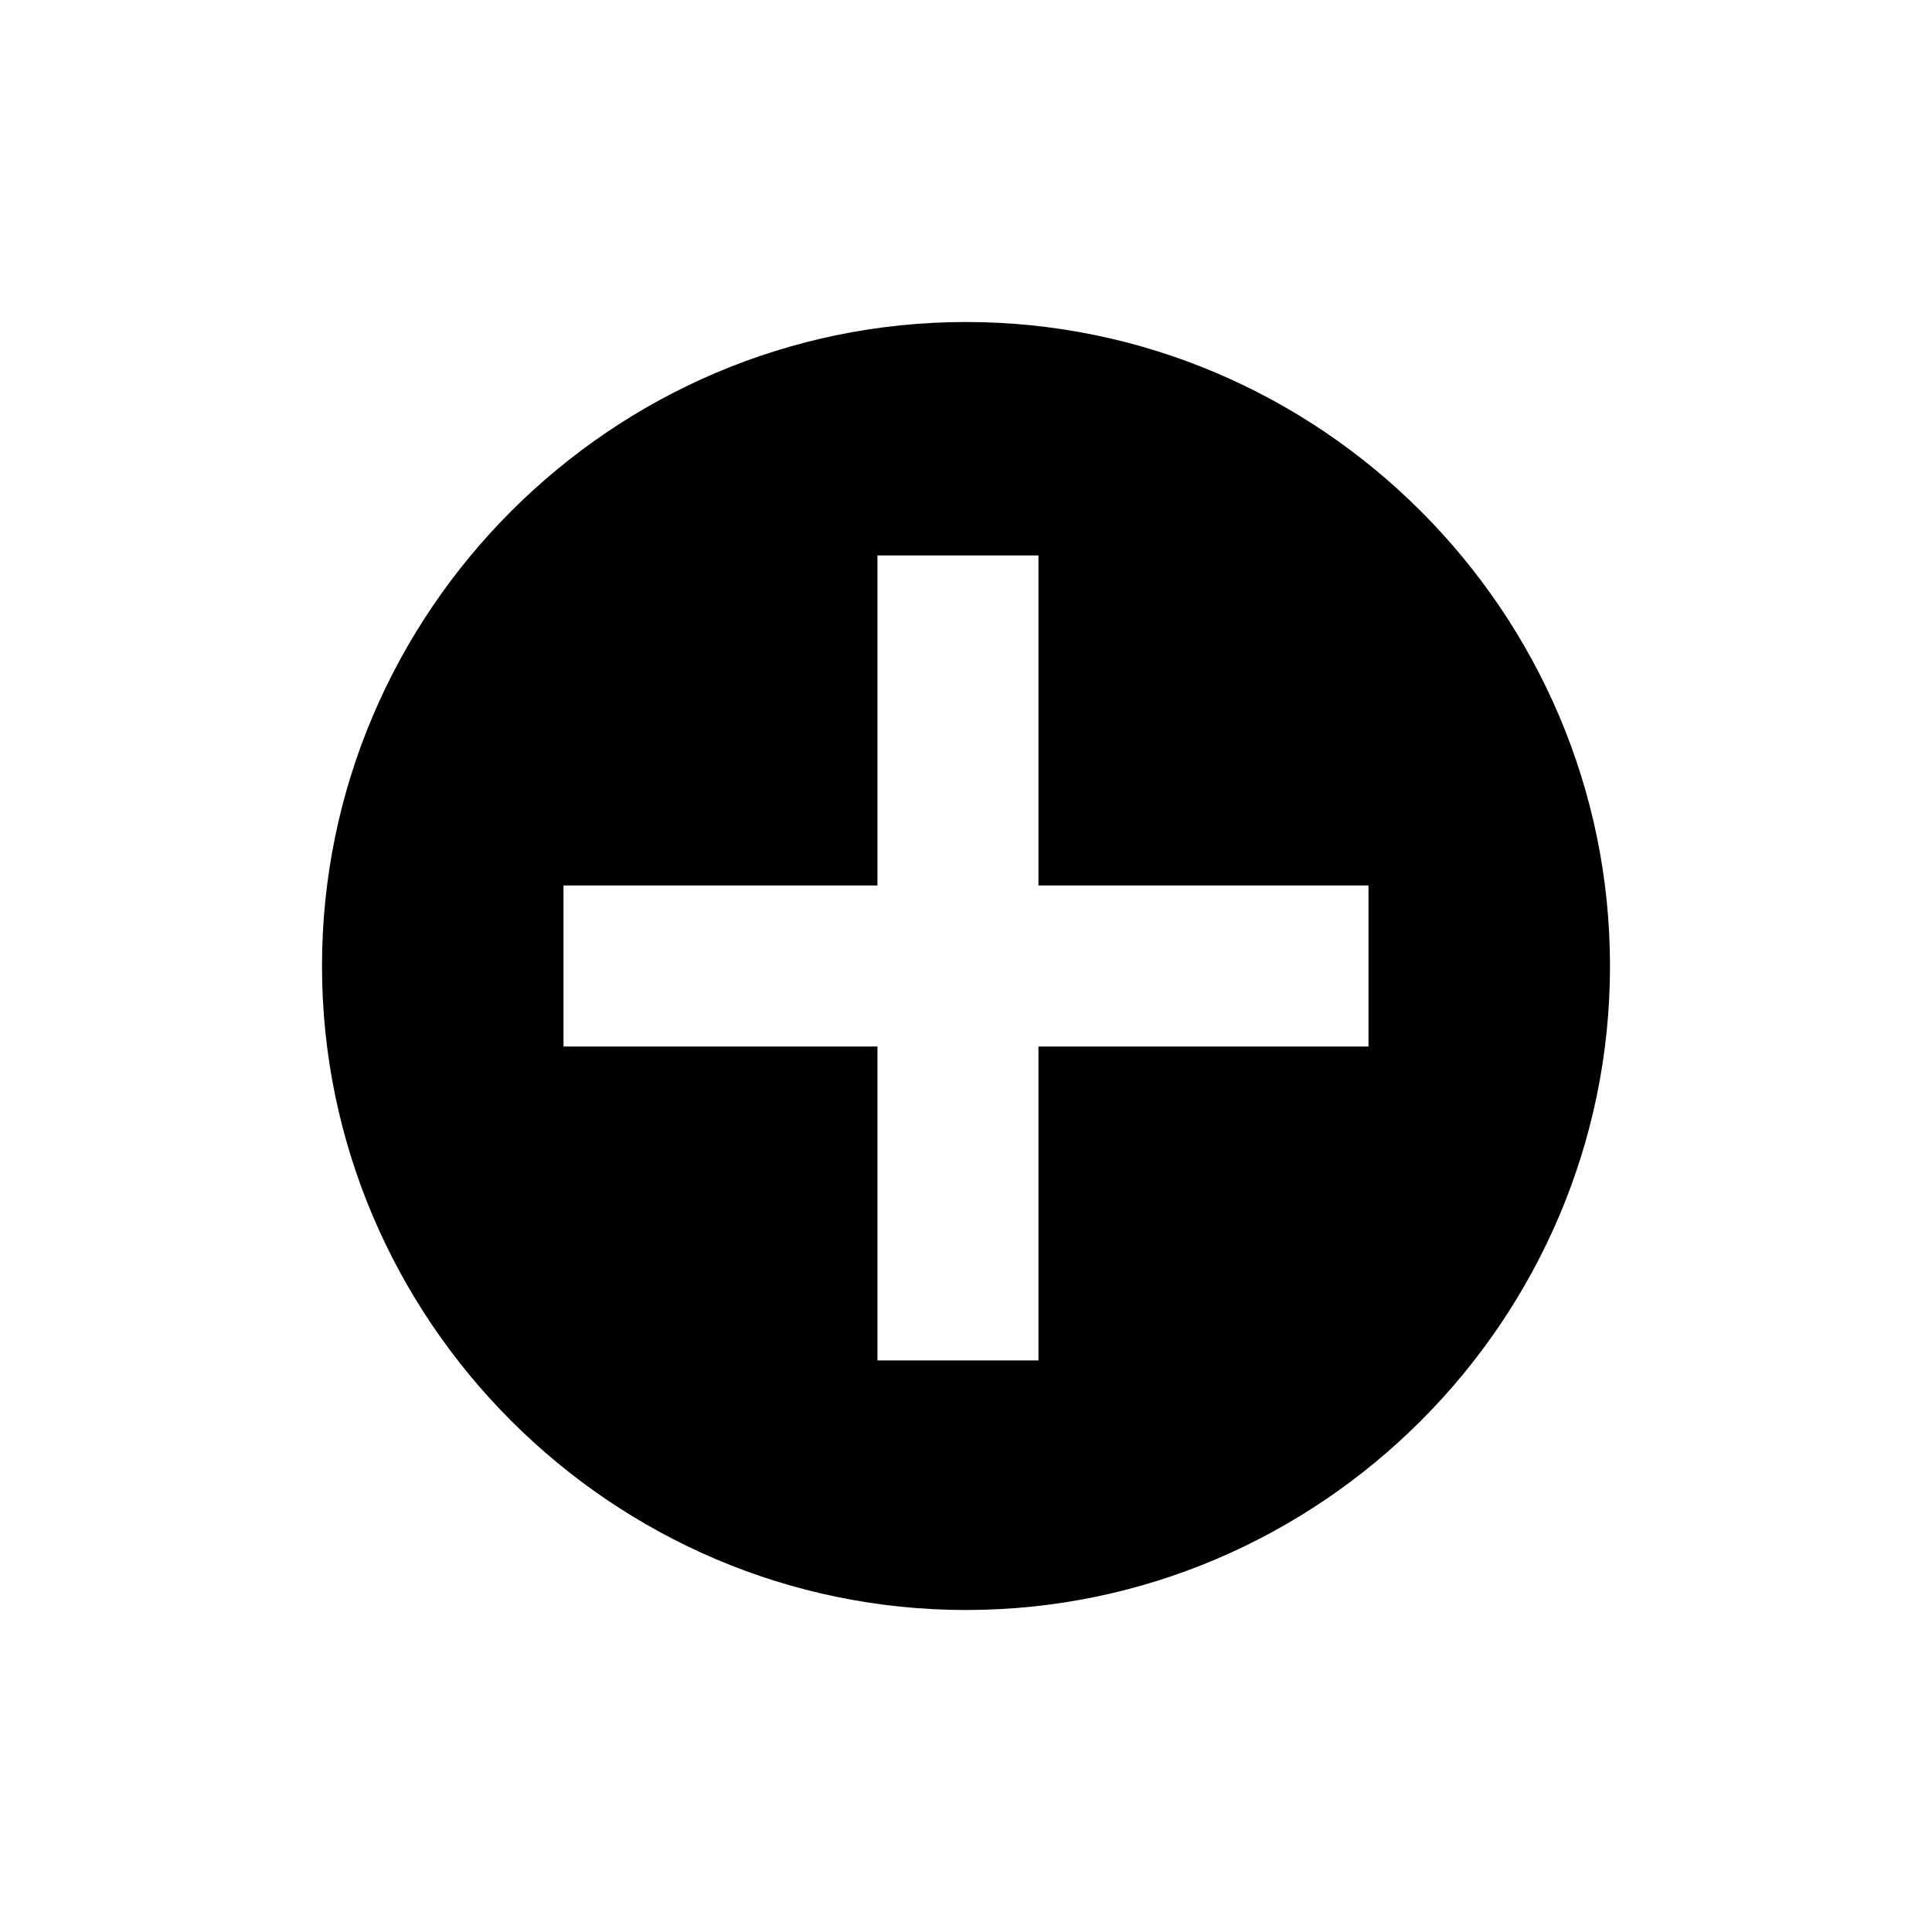
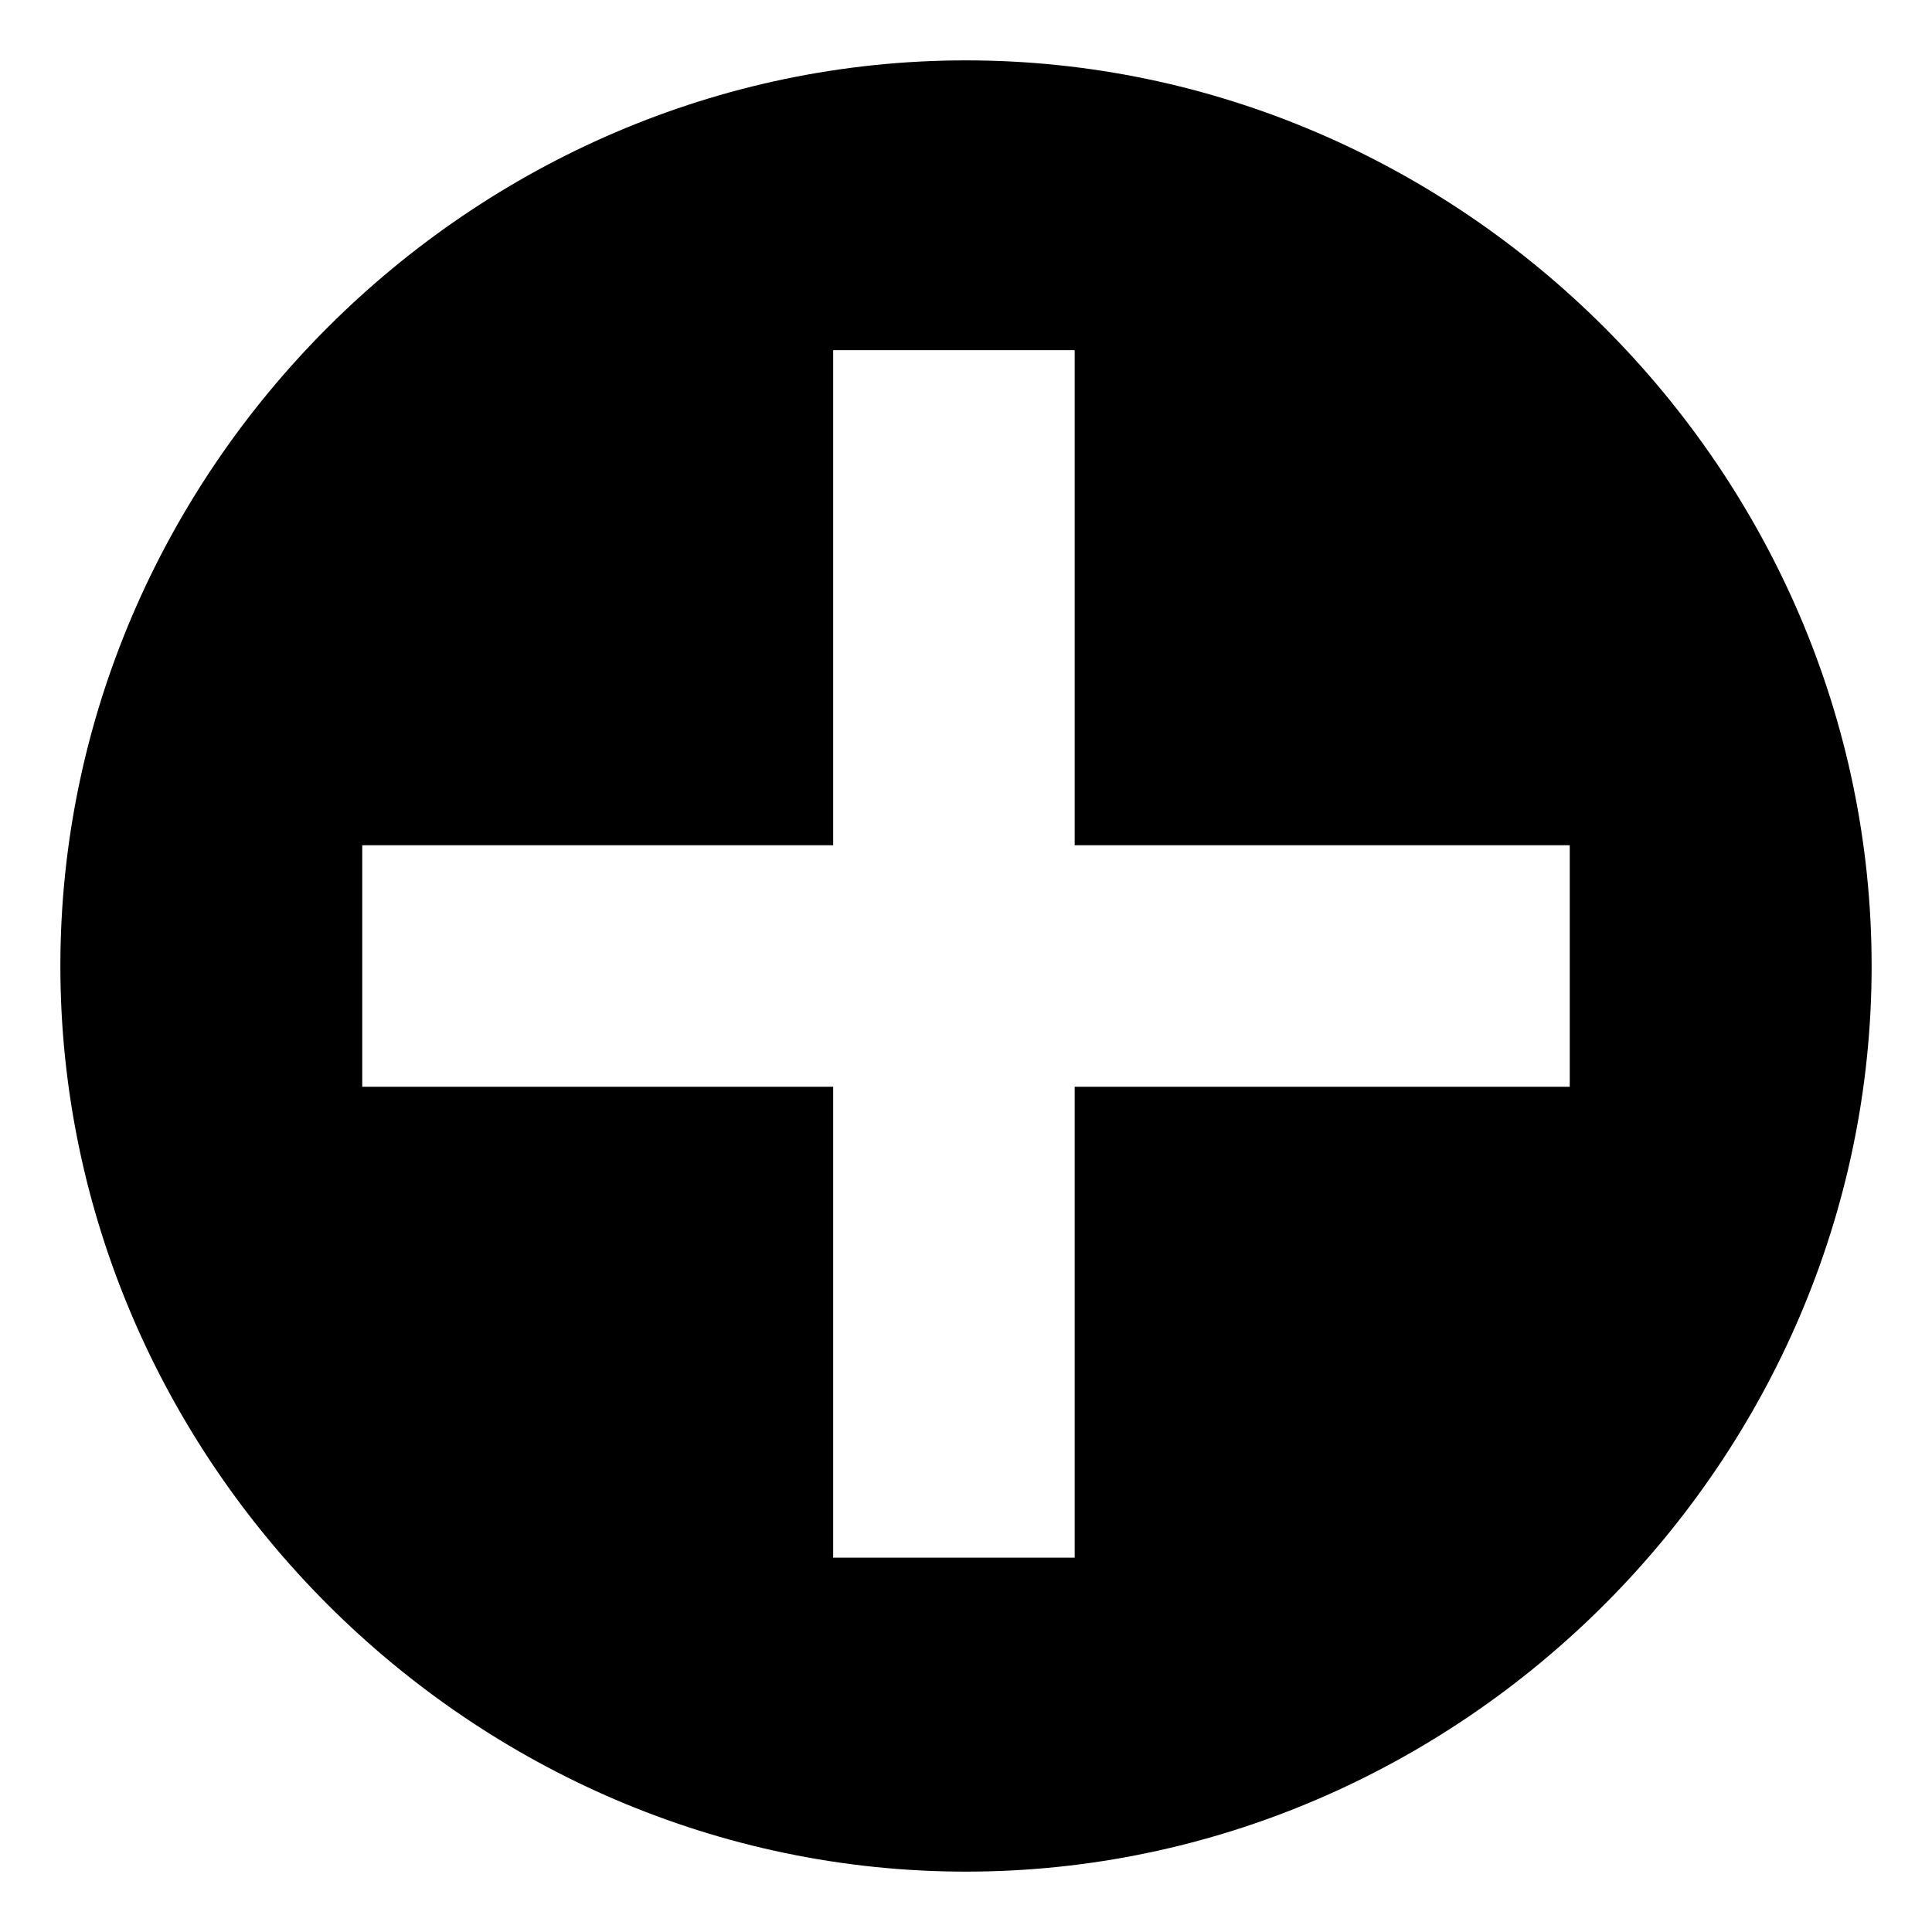
- <svg xmlns="http://www.w3.org/2000/svg" version="1.1" id="add-icon" x="0px" y="0px" viewBox="0 0 24 24" style="enable-background:new 0 0 24 24;" xml:space="preserve">
-   <path d="M12,4c-4.4,0-8,3.6-8,8s3.6,8,8,8s8-3.6,8-8S16.4,4,12,4z M17,13h-4.1v3.9h-2V13H7v-2h3.9V6.9h2V11H17V13z" />
+ <svg xmlns="http://www.w3.org/2000/svg" version="1.1" x="0px" y="0px" viewBox="0 0 16 16" xml:space="preserve">
+   <path d="M8,0.5C3.9,0.5,0.5,3.9,0.5,8s3.4,7.5,7.5,7.5s7.5-3.4,7.5-7.5S12.1,0.5,8,0.5z M13,9H8.9v3.9h-2V9H3V7h3.9V2.9h2V7H13V9z" />
</svg>
